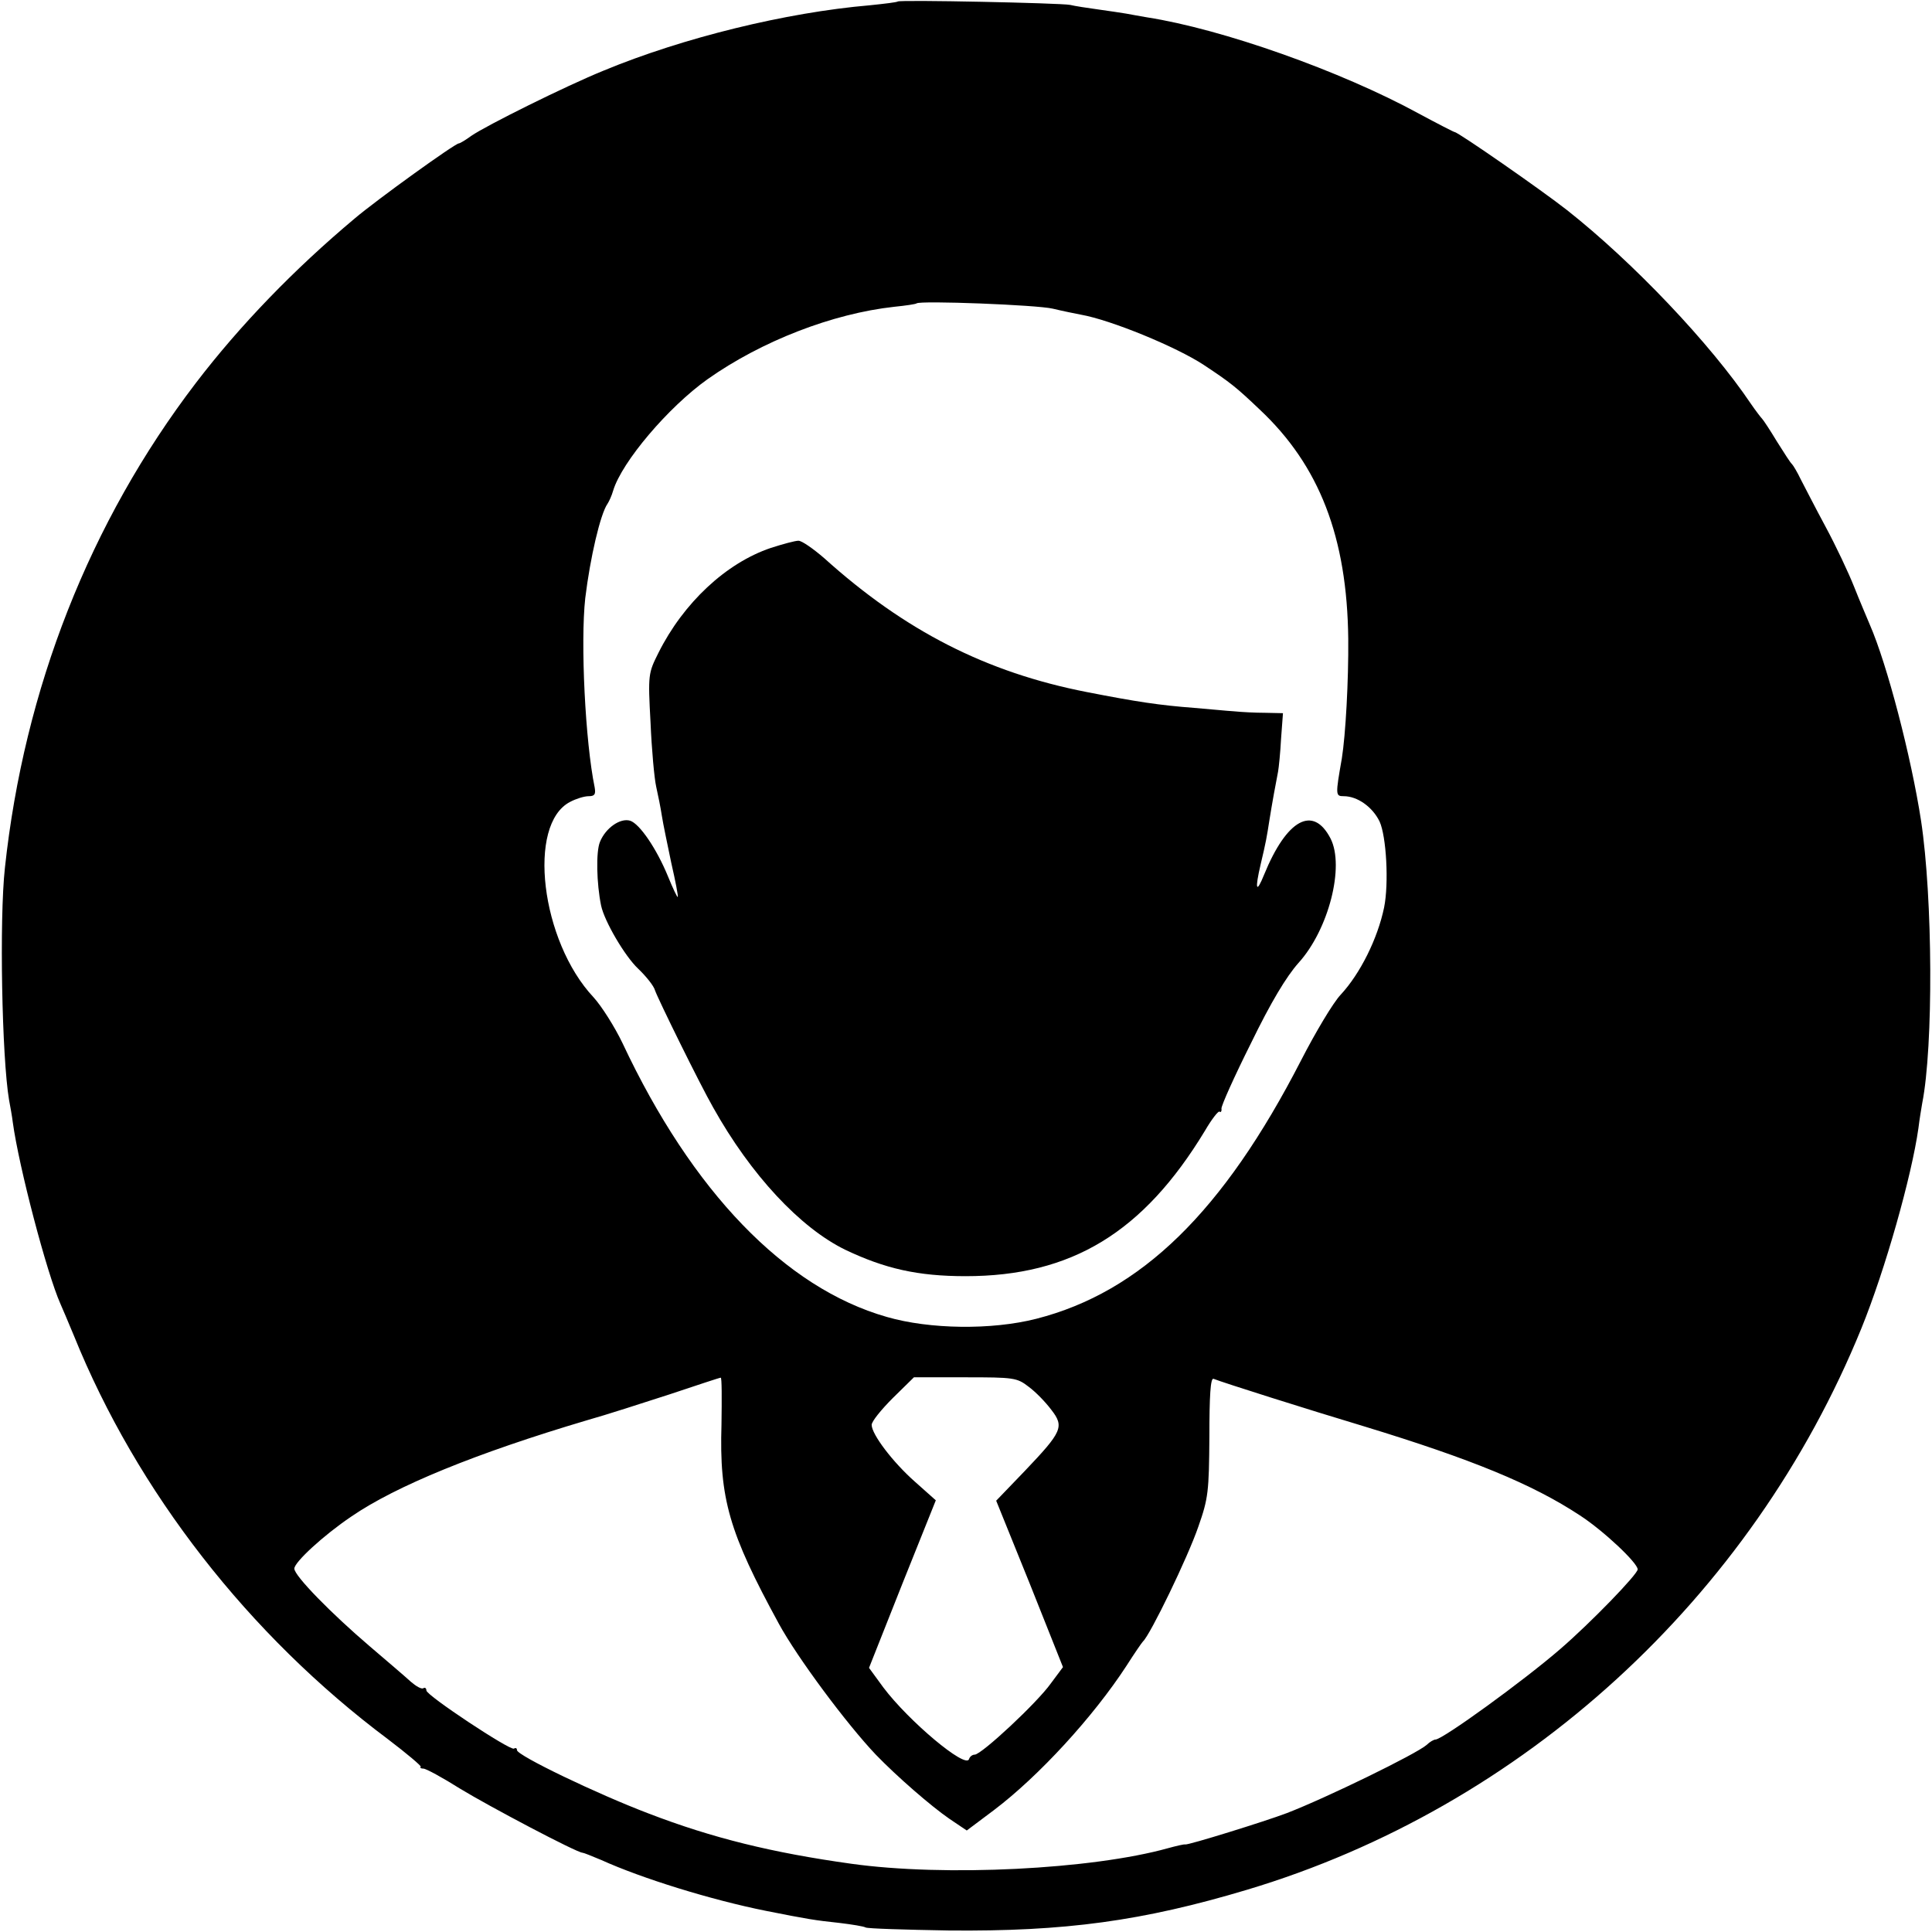
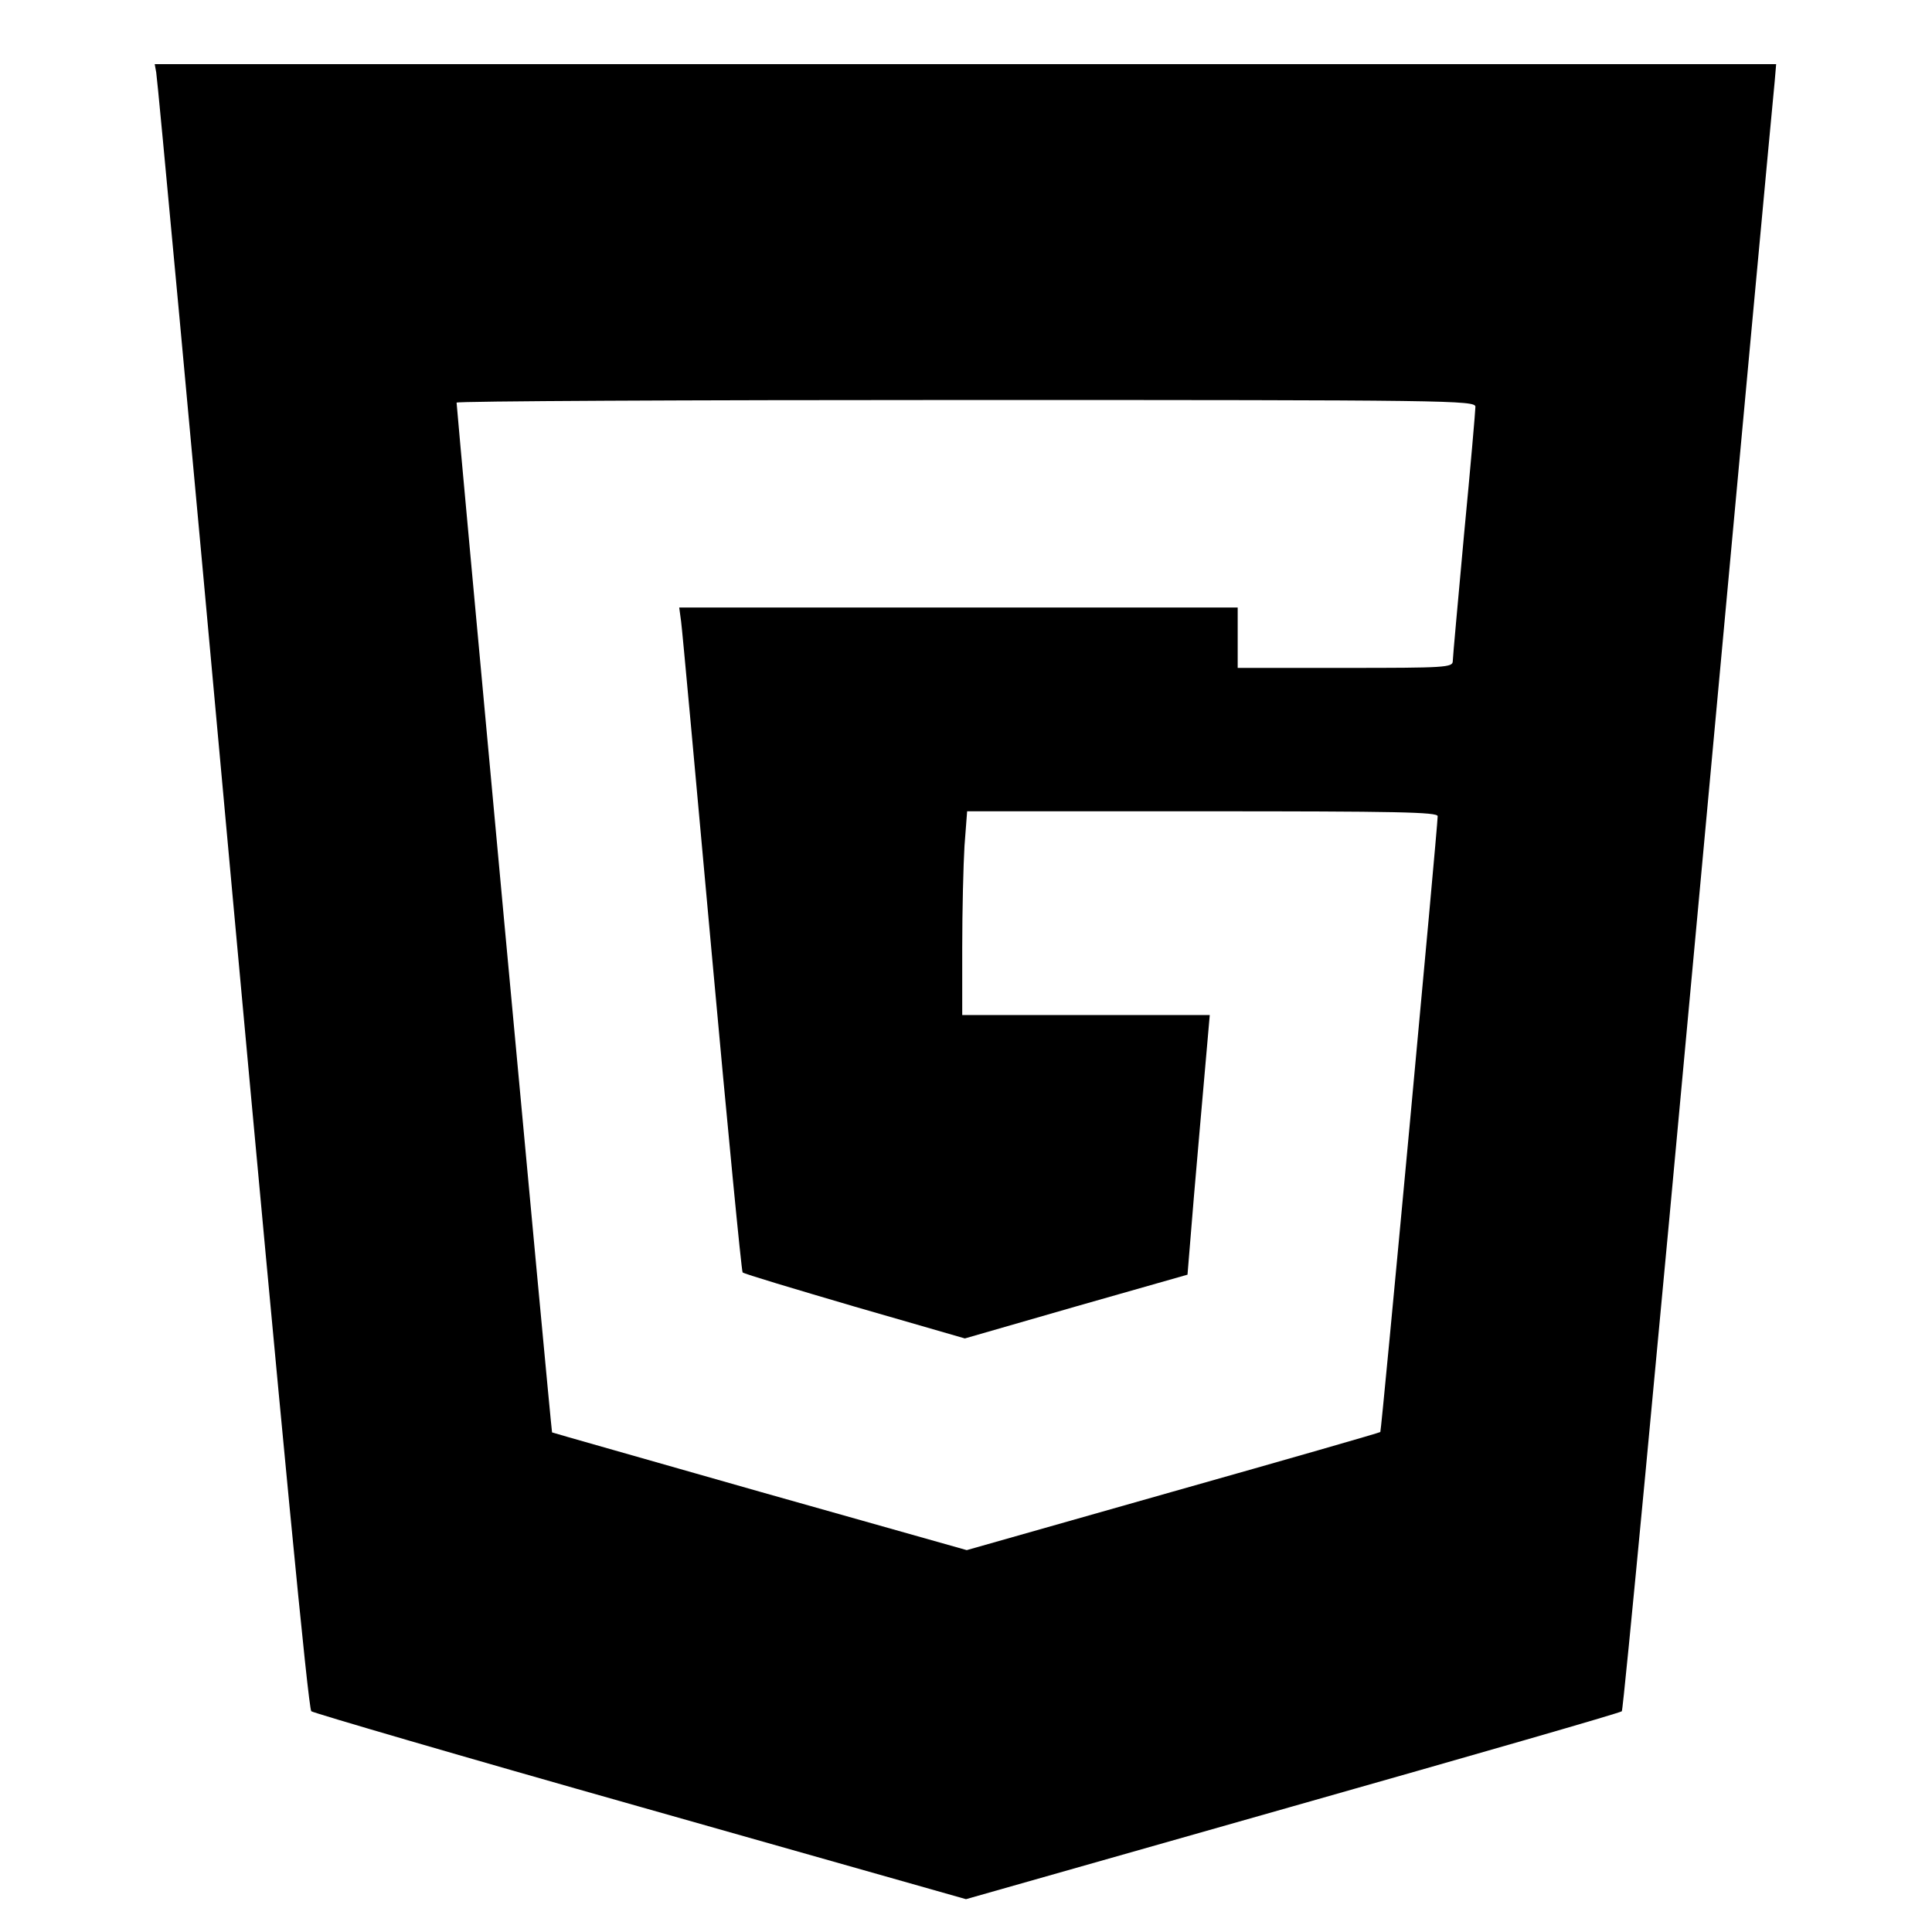
<svg xmlns="http://www.w3.org/2000/svg" version="1.0" width="512pt" height="512pt" viewBox="0 0 512 512" preserveAspectRatio="xMidYMid meet">
  <g transform="translate(0,512) scale(0.1,-0.1)" fill="#000000" stroke="none">
-     <path d="M2379 5116 c-2 -2 -35 -6 -74 -10 -222 -19 -495 -86 -705 -173 -101 -41 -312 -146 -351 -173 -15 -11 -30 -20 -33 -20 -10 0 -217 -149 -276 -199 -161 -135 -304 -283 -421 -436 -281 -368 -455 -810 -506 -1285 -15 -136 -8 -503 11 -615 3 -16 8 -43 10 -60 16 -117 90 -399 126 -480 5 -11 21 -49 36 -85 167 -413 463 -793 832 -1069 50 -38 89 -71 87 -73 -3 -3 1 -5 7 -5 7 0 51 -24 97 -53 77 -47 310 -170 325 -170 3 0 25 -9 49 -19 108 -49 292 -106 437 -135 111 -22 129 -25 195 -32 33 -4 64 -9 69 -12 5 -3 104 -6 220 -8 308 -3 514 25 791 108 731 219 1337 773 1628 1488 63 155 133 403 151 530 3 25 8 54 10 66 30 151 28 545 -3 749 -26 169 -90 415 -136 520 -7 17 -26 61 -41 99 -15 38 -49 110 -76 160 -27 50 -56 107 -66 126 -9 19 -20 37 -23 40 -4 3 -21 30 -40 60 -18 30 -36 57 -39 60 -3 3 -17 21 -30 40 -107 159 -312 375 -487 513 -66 52 -289 207 -298 207 -2 0 -45 22 -95 49 -207 113 -521 224 -720 255 -19 3 -44 8 -56 10 -12 2 -45 7 -74 11 -29 4 -62 9 -74 12 -24 5 -452 14 -457 9z m411 -814 c25 -6 59 -13 75 -16 79 -14 252 -85 325 -133 71 -47 86 -59 148 -118 159 -149 232 -339 235 -608 1 -111 -7 -254 -17 -317 -17 -97 -17 -100 5 -100 36 0 76 -28 95 -67 18 -39 25 -164 12 -228 -17 -82 -63 -175 -115 -231 -20 -21 -67 -100 -105 -174 -206 -401 -424 -614 -702 -685 -118 -30 -282 -28 -396 5 -270 77 -516 333 -700 725 -21 44 -56 99 -77 122 -140 149 -177 459 -62 518 15 8 37 15 49 15 16 0 19 5 16 23 -25 121 -38 384 -25 502 13 107 40 223 59 250 4 6 11 21 15 35 23 76 146 221 250 295 143 101 331 174 495 192 30 3 57 7 59 9 9 8 320 -4 361 -14z m-878 -2957 c-6 -197 20 -286 152 -528 49 -90 180 -266 257 -347 57 -59 147 -137 195 -170 l46 -31 72 54 c119 90 263 247 351 382 21 33 41 62 44 65 19 17 119 223 147 305 26 74 28 92 29 238 0 109 3 156 11 153 28 -11 246 -80 399 -126 285 -87 446 -153 572 -236 63 -41 153 -126 153 -143 0 -13 -125 -142 -205 -211 -97 -84 -312 -240 -331 -240 -4 0 -15 -6 -23 -14 -27 -24 -267 -141 -371 -181 -58 -22 -261 -85 -269 -83 -3 1 -24 -4 -46 -10 -201 -56 -591 -76 -840 -41 -208 29 -367 68 -536 133 -137 52 -349 154 -349 168 0 5 -3 7 -8 4 -10 -6 -232 141 -232 154 0 6 -4 9 -8 6 -5 -3 -19 5 -33 17 -13 12 -62 54 -109 94 -102 87 -200 187 -200 206 0 17 77 88 151 138 118 81 331 168 624 255 50 14 149 46 220 69 72 24 132 44 135 44 3 1 3 -55 2 -124z m814 100 c19 -14 45 -41 60 -61 35 -45 29 -58 -70 -162 l-76 -79 89 -220 88 -221 -32 -43 c-36 -51 -184 -189 -202 -189 -6 0 -13 -5 -15 -12 -9 -26 -160 101 -227 190 l-38 52 88 222 89 222 -55 49 c-59 52 -115 126 -115 151 0 9 25 40 56 71 l56 55 136 0 c129 0 137 -1 168 -25z" />
-     <path d="M2043 3668 c-119 -40 -232 -146 -298 -278 -27 -54 -28 -57 -21 -185 3 -71 10 -148 15 -170 5 -22 12 -57 15 -77 3 -20 15 -77 25 -125 11 -48 19 -89 17 -90 -1 -2 -13 23 -26 55 -30 73 -75 139 -100 147 -26 8 -65 -19 -80 -56 -11 -26 -9 -111 3 -169 9 -42 63 -134 98 -167 21 -20 42 -46 45 -58 8 -23 119 -249 154 -310 100 -179 231 -319 350 -377 105 -50 192 -70 319 -70 281 0 471 116 634 385 18 31 36 54 39 51 3 -3 6 1 5 8 -1 7 34 85 78 173 53 109 94 177 126 213 80 88 123 256 85 330 -46 89 -116 51 -176 -96 -21 -52 -25 -40 -9 28 14 59 16 71 23 116 7 44 17 99 23 129 2 11 6 50 8 88 l5 67 -47 1 c-27 0 -64 2 -83 4 -19 1 -67 6 -105 9 -92 7 -152 16 -285 42 -266 52 -482 162 -696 355 -29 25 -59 46 -68 46 -9 0 -42 -9 -73 -19z" />
+     <path d="M414 4928 c3 -13 94 -993 202 -2178 133 -1450 201 -2158 209 -2165 7 -5 400 -120 874 -254 l861 -244 866 246 c476 135 869 248 872 252 4 3 95 965 203 2138 108 1173 199 2153 202 2180 l4 47 -2149 0 -2148 0 4 -22z m3496 -886 c0 -9 -13 -161 -30 -337 -16 -176 -30 -328 -30 -337 0 -17 -20 -18 -285 -18 l-285 0 0 80 0 80 -740 0 -740 0 5 -37 c3 -21 39 -416 81 -878 42 -462 79 -843 82 -847 4 -4 138 -44 298 -91 l291 -84 295 85 295 84 17 207 c10 113 23 268 30 344 l12 137 -328 0 -328 0 0 178 c0 99 3 220 6 270 l7 92 623 0 c515 0 624 -2 624 -13 0 -28 -149 -1630 -152 -1632 -2 -2 -249 -73 -550 -158 l-546 -155 -549 155 c-301 86 -549 156 -550 157 -2 1 -253 2713 -253 2729 0 4 608 7 1350 7 1281 0 1350 -1 1350 -18z" />
  </g>
</svg>
